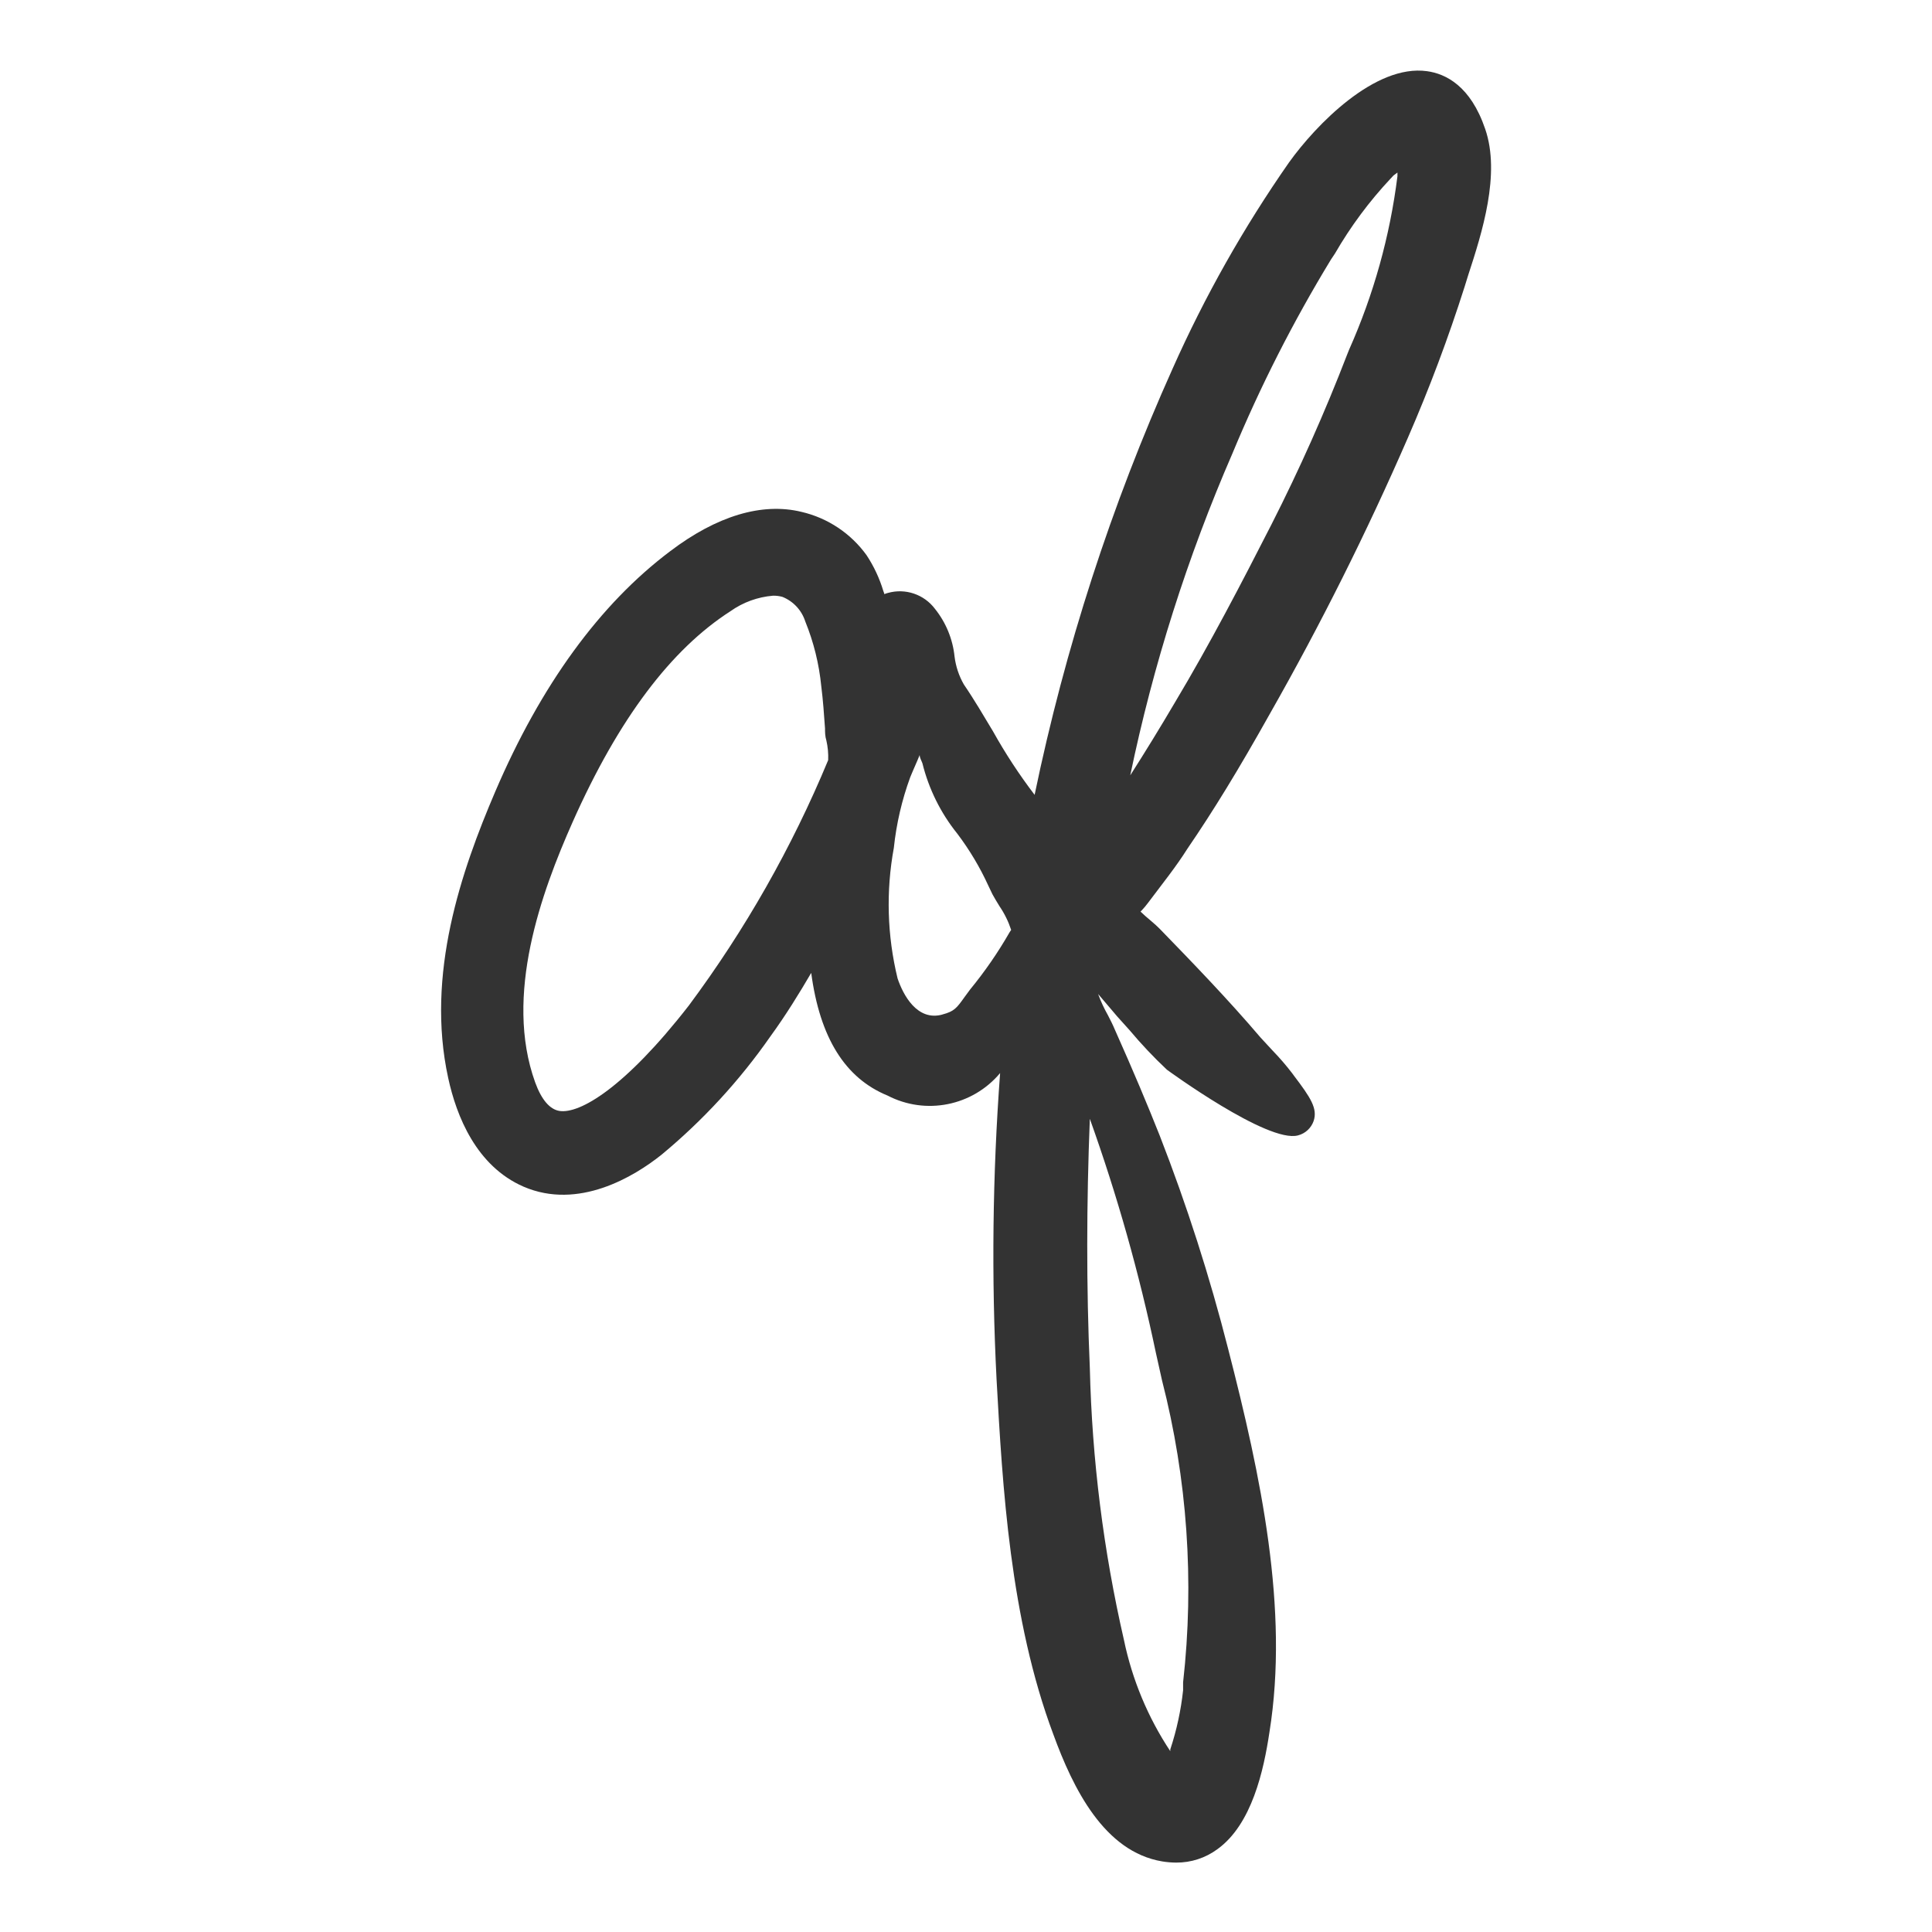
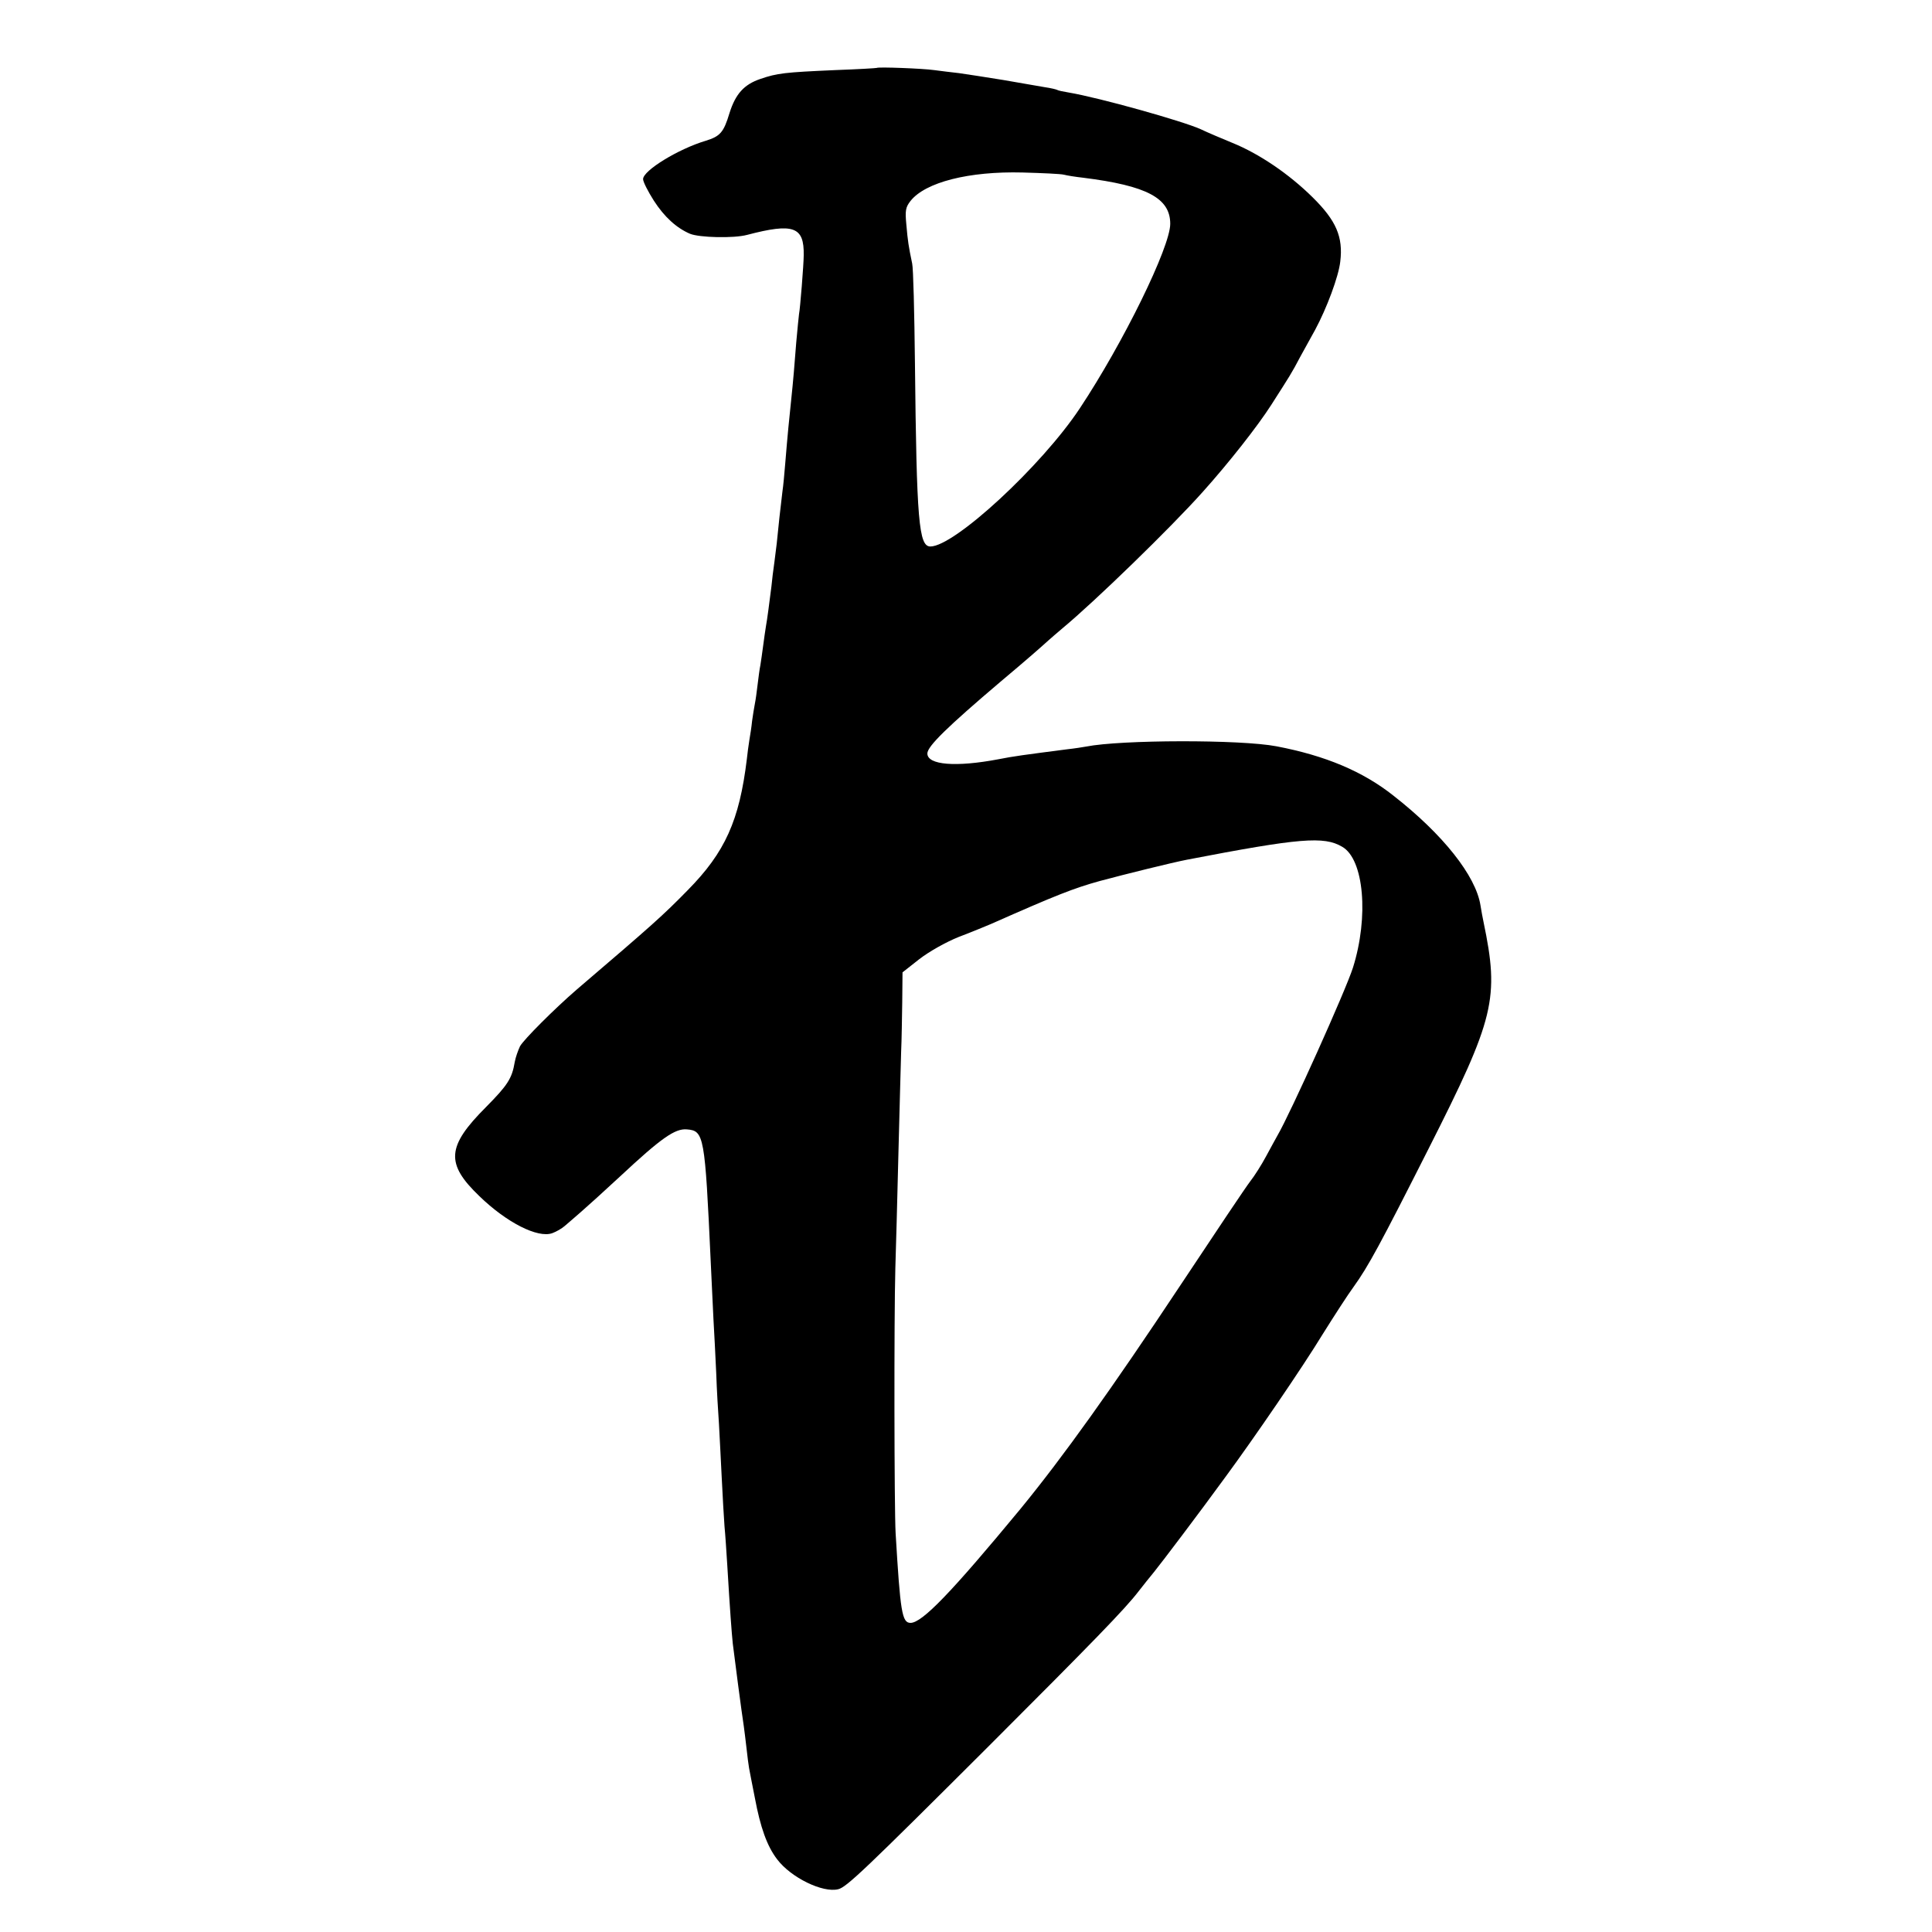
- <svg xmlns="http://www.w3.org/2000/svg" viewBox="0 0 97.98 97.98">
-   <style>.a{fill:#333}@media (prefers-color-scheme:dark){.a{fill:#eee}}</style>
-   <path d="M75.32,6.54c-.74-2.18-2-2.8-2.95-2.93-2.64-.37-5.64,2.73-7,4.63a63.11,63.11,0,0,0-5.9,10.45,104.63,104.63,0,0,0-7,21.62,27.09,27.09,0,0,1-2.11-3.22c-.47-.78-.94-1.59-1.48-2.38a3.78,3.78,0,0,1-.47-1.41,4.63,4.63,0,0,0-1-2.43,2.23,2.23,0,0,0-2.38-.8,1.27,1.27,0,0,0-.18.06.88.88,0,0,0-.05-.15,6.92,6.92,0,0,0-.85-1.82,5.64,5.64,0,0,0-3.3-2.2c-2-.49-4.3.2-6.67,2-3.56,2.68-6.55,6.78-8.87,12.2-1.71,4-3.53,9.25-2.38,14.51.42,1.94,1.43,4.47,3.82,5.51,2.78,1.2,5.6-.5,7-1.62a30.27,30.27,0,0,0,5.52-6c.78-1.07,1.48-2.21,2.07-3.22.44,3.29,1.72,5.34,3.87,6.22a4.65,4.65,0,0,0,5.71-1.14,124,124,0,0,0-.18,15.54c.3,5.4.68,12.13,2.88,18,1,2.74,2.58,5.95,5.52,6.44a4.44,4.44,0,0,0,.71.06,3.48,3.48,0,0,0,2.09-.68c1.75-1.26,2.35-4,2.64-5.94,1-6.23-.44-13-2.09-19.41a92.84,92.84,0,0,0-3.48-10.85c-.62-1.56-1.31-3.21-2.27-5.36-.1-.24-.22-.48-.35-.73a7.1,7.1,0,0,1-.5-1.08l.63.74.34.4.63.7a23.08,23.08,0,0,0,1.89,2S64.3,58,65.83,57.58a1.14,1.14,0,0,0,.79-.73c.21-.63-.15-1.18-1-2.3l-.08-.11a13.06,13.06,0,0,0-1-1.16l-.61-.66c-1.66-1.95-3.45-3.8-5.12-5.52-.11-.11-.26-.25-.44-.4s-.4-.34-.53-.47l.08-.08q.15-.16.3-.36c.75-1,1.42-1.83,2-2.75,1.3-1.9,2.59-4,4.18-6.84a146.85,146.85,0,0,0,7-14,79.53,79.53,0,0,0,2.88-7.67l.18-.58C75.16,11.81,76.11,8.83,75.32,6.54ZM42,38.55A58.25,58.25,0,0,1,34.93,51c-3.26,4.19-5.54,5.5-6.56,5.34-.49-.08-.91-.57-1.23-1.45-1.59-4.41.32-9.64,1.9-13.2,2.34-5.26,5-8.76,8-10.69a4.34,4.34,0,0,1,2.17-.79,1.73,1.73,0,0,1,.47.06,2,2,0,0,1,1.16,1.25,11.78,11.78,0,0,1,.81,3.28c.09.71.14,1.43.19,2.14,0,.19,0,.39.07.62A3.75,3.75,0,0,1,42,38.55Zm5.8,12.9c-1.29.36-2-1-2.28-1.83A15.85,15.85,0,0,1,45.33,43a15,15,0,0,1,.83-3.58c.08-.2.17-.4.26-.61s.15-.34.22-.52c0,.14.09.28.14.42a9.23,9.23,0,0,0,1.77,3.57,14.07,14.07,0,0,1,1.57,2.63l.21.44c.09.17.22.38.36.61a4.76,4.76,0,0,1,.59,1.2l-.08.12a21.1,21.1,0,0,1-2,2.9l-.28.38C48.52,51.12,48.4,51.29,47.79,51.45ZM70.87,8.75v.19a31.12,31.12,0,0,1-2.45,8.79l-.1.25a92.25,92.25,0,0,1-3.84,8.62c-1.5,2.94-3.12,6.06-4.88,9-.77,1.31-1.52,2.53-2.28,3.72A83.56,83.56,0,0,1,62.5,23a72.09,72.09,0,0,1,5-9.84l.2-.3a20.7,20.7,0,0,1,2.82-3.8l.15-.16ZM60,85.32l0,.4a14.47,14.47,0,0,1-.65,3l0,.09A16.15,16.15,0,0,1,57,83.17a68.92,68.92,0,0,1-1.73-13.79c-.18-4.12-.17-8.36,0-12.64a89.71,89.71,0,0,1,3.35,11.87L58.93,70A42.5,42.5,0,0,1,60,85.32ZM71.86,9ZM42,45.88Z" class="a" />
+ <svg xmlns="http://www.w3.org/2000/svg" version="1.0" width="700pt" height="700pt" viewBox="0 0 700 700" preserveAspectRatio="xMidYMid meet">
+   <g transform="translate(0,700) scale(0.1,-0.1)" fill="#000000" stroke="none">
+     <path d="M3177 6754 c-1 -1 -70 -5 -152 -8 -181 -8 -209 -11 -270 -32 -59 -20 -90 -54 -112 -124 -21 -70 -34 -84 -86 -100 -100 -30 -227 -108 -227 -139 0 -10 18 -45 39 -78 38 -59 82 -99 131 -120 34 -14 159 -17 207 -4 168 44 207 30 205 -74 0 -32 -13 -195 -17 -213 -1 -9 -6 -55 -10 -102 -7 -88 -10 -130 -19 -215 -6 -55 -13 -126 -21 -225 -3 -36 -7 -81 -10 -100 -2 -19 -7 -62 -11 -95 -9 -92 -11 -106 -18 -160 -4 -27 -9 -68 -11 -90 -8 -63 -15 -118 -20 -145 -2 -14 -7 -45 -10 -70 -3 -25 -8 -56 -10 -70 -3 -14 -7 -45 -10 -70 -3 -25 -7 -56 -10 -70 -3 -14 -7 -42 -10 -62 -2 -21 -7 -53 -10 -70 -3 -18 -7 -49 -9 -68 -27 -223 -79 -338 -214 -475 -90 -92 -127 -125 -402 -360 -80 -69 -193 -182 -206 -206 -7 -15 -16 -40 -19 -57 -10 -60 -26 -84 -104 -163 -143 -143 -147 -205 -24 -323 98 -95 211 -153 264 -134 14 5 35 17 45 26 11 9 37 32 59 51 22 19 85 76 141 128 150 140 200 175 243 171 62 -5 65 -22 86 -478 3 -69 8 -163 10 -210 3 -47 7 -134 10 -195 2 -60 7 -144 10 -185 2 -41 7 -129 10 -195 3 -66 8 -145 10 -175 3 -30 7 -93 10 -140 10 -168 16 -246 20 -285 5 -42 32 -249 40 -300 2 -16 7 -53 10 -81 3 -28 7 -59 9 -70 2 -10 11 -59 21 -108 20 -107 44 -175 81 -223 50 -66 165 -122 221 -108 30 7 98 72 547 520 373 373 493 496 541 559 17 22 42 53 56 70 26 32 161 210 260 346 103 140 277 394 352 517 42 67 91 143 111 170 54 75 97 155 272 501 240 474 257 544 199 822 -3 14 -8 41 -11 60 -17 107 -136 257 -315 397 -111 88 -246 145 -424 179 -130 25 -564 24 -690 -1 -11 -2 -42 -7 -70 -10 -154 -20 -193 -25 -248 -36 -153 -29 -257 -21 -257 21 0 26 73 97 265 260 100 84 143 122 174 150 9 8 32 28 51 44 117 97 392 364 508 494 95 106 198 237 248 315 67 105 73 113 106 176 17 31 41 74 53 96 42 78 85 193 91 247 11 90 -15 149 -100 233 -86 85 -194 158 -290 197 -39 16 -91 38 -116 50 -64 29 -366 114 -479 133 -19 3 -37 7 -40 9 -3 2 -24 7 -45 10 -21 4 -89 15 -150 26 -61 10 -133 21 -161 25 -27 3 -68 8 -90 11 -42 6 -203 12 -208 8z m678 -387 c11 -3 43 -8 70 -11 231 -29 315 -74 315 -167 0 -84 -170 -431 -328 -669 -138 -208 -454 -500 -541 -500 -42 0 -50 91 -56 665 -2 182 -6 344 -10 360 -13 62 -16 82 -21 140 -5 52 -3 64 15 87 54 68 212 108 406 103 72 -2 139 -5 150 -8z m1008 -2435 c79 -45 97 -254 39 -438 -26 -82 -227 -529 -274 -609 -6 -11 -25 -45 -41 -75 -16 -30 -42 -71 -57 -90 -15 -19 -128 -188 -252 -375 -252 -380 -426 -623 -579 -810 -252 -305 -358 -415 -400 -415 -31 0 -37 39 -54 325 -5 87 -6 781 -1 960 2 61 7 245 11 410 4 165 9 334 10 375 2 41 3 123 4 181 l1 106 61 48 c35 27 95 61 142 80 45 17 98 39 117 47 237 105 301 130 395 156 93 25 263 67 315 77 410 79 497 86 563 47z" />
+   </g>
</svg>
